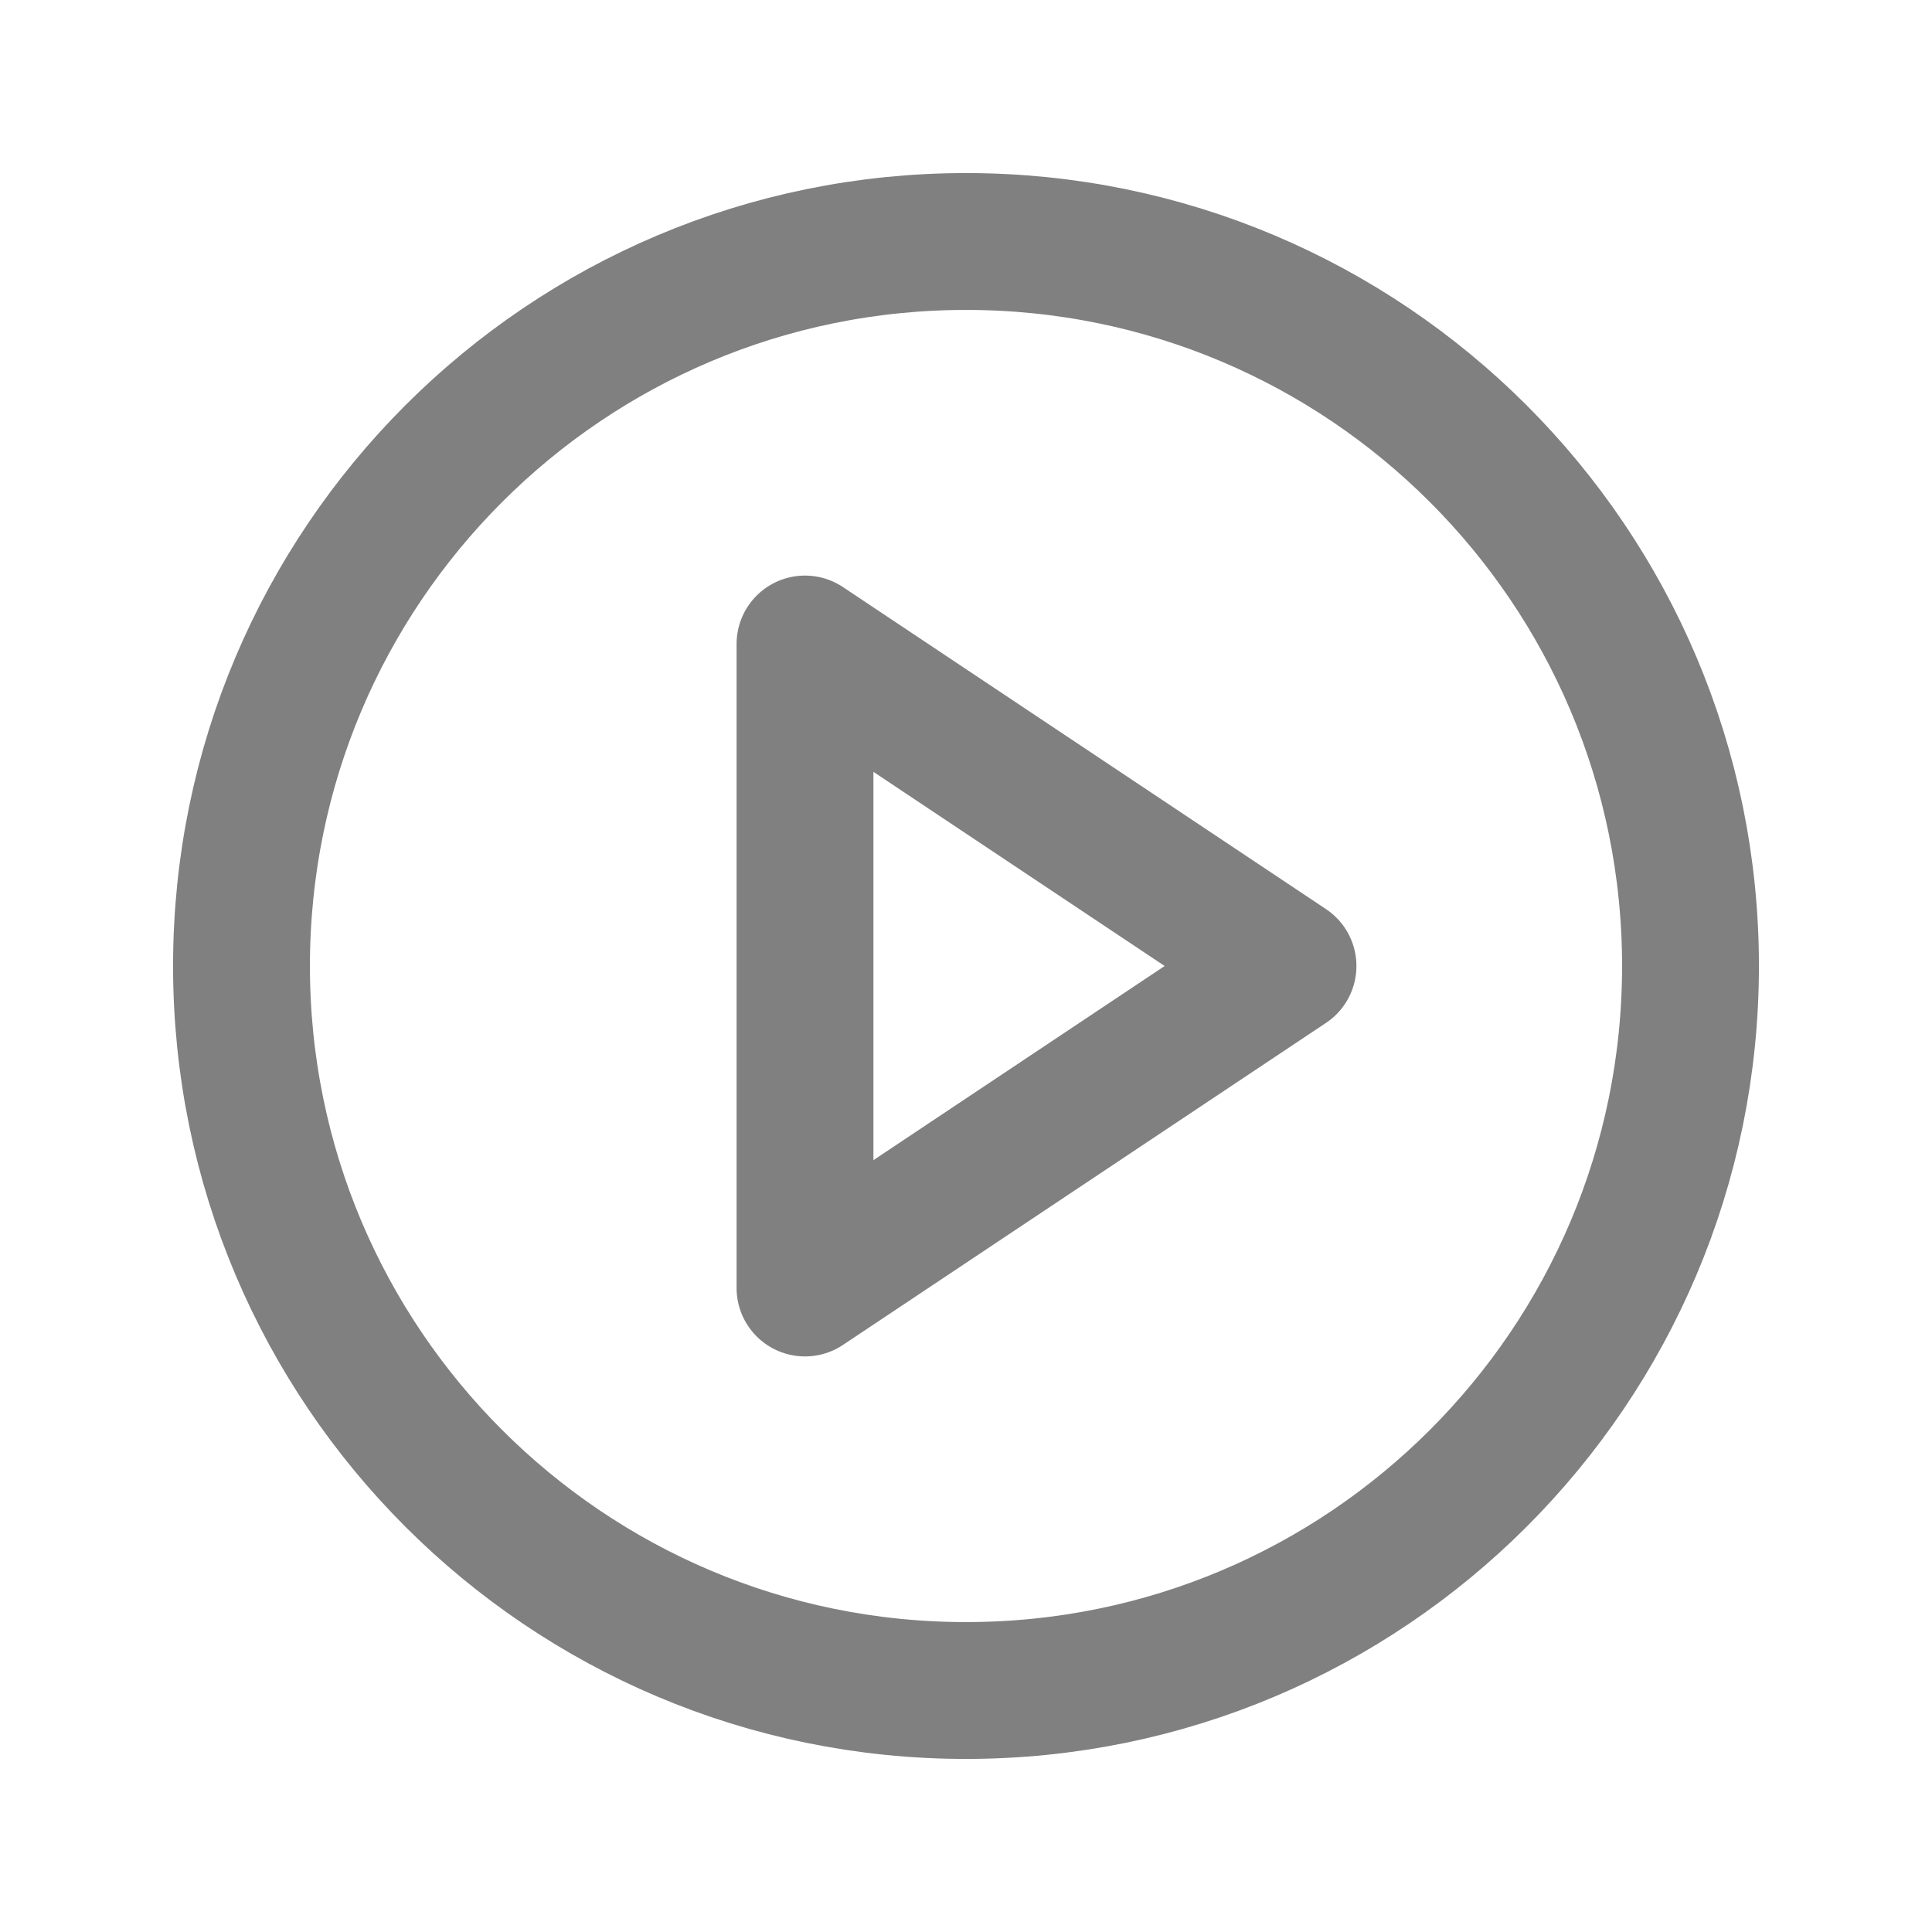
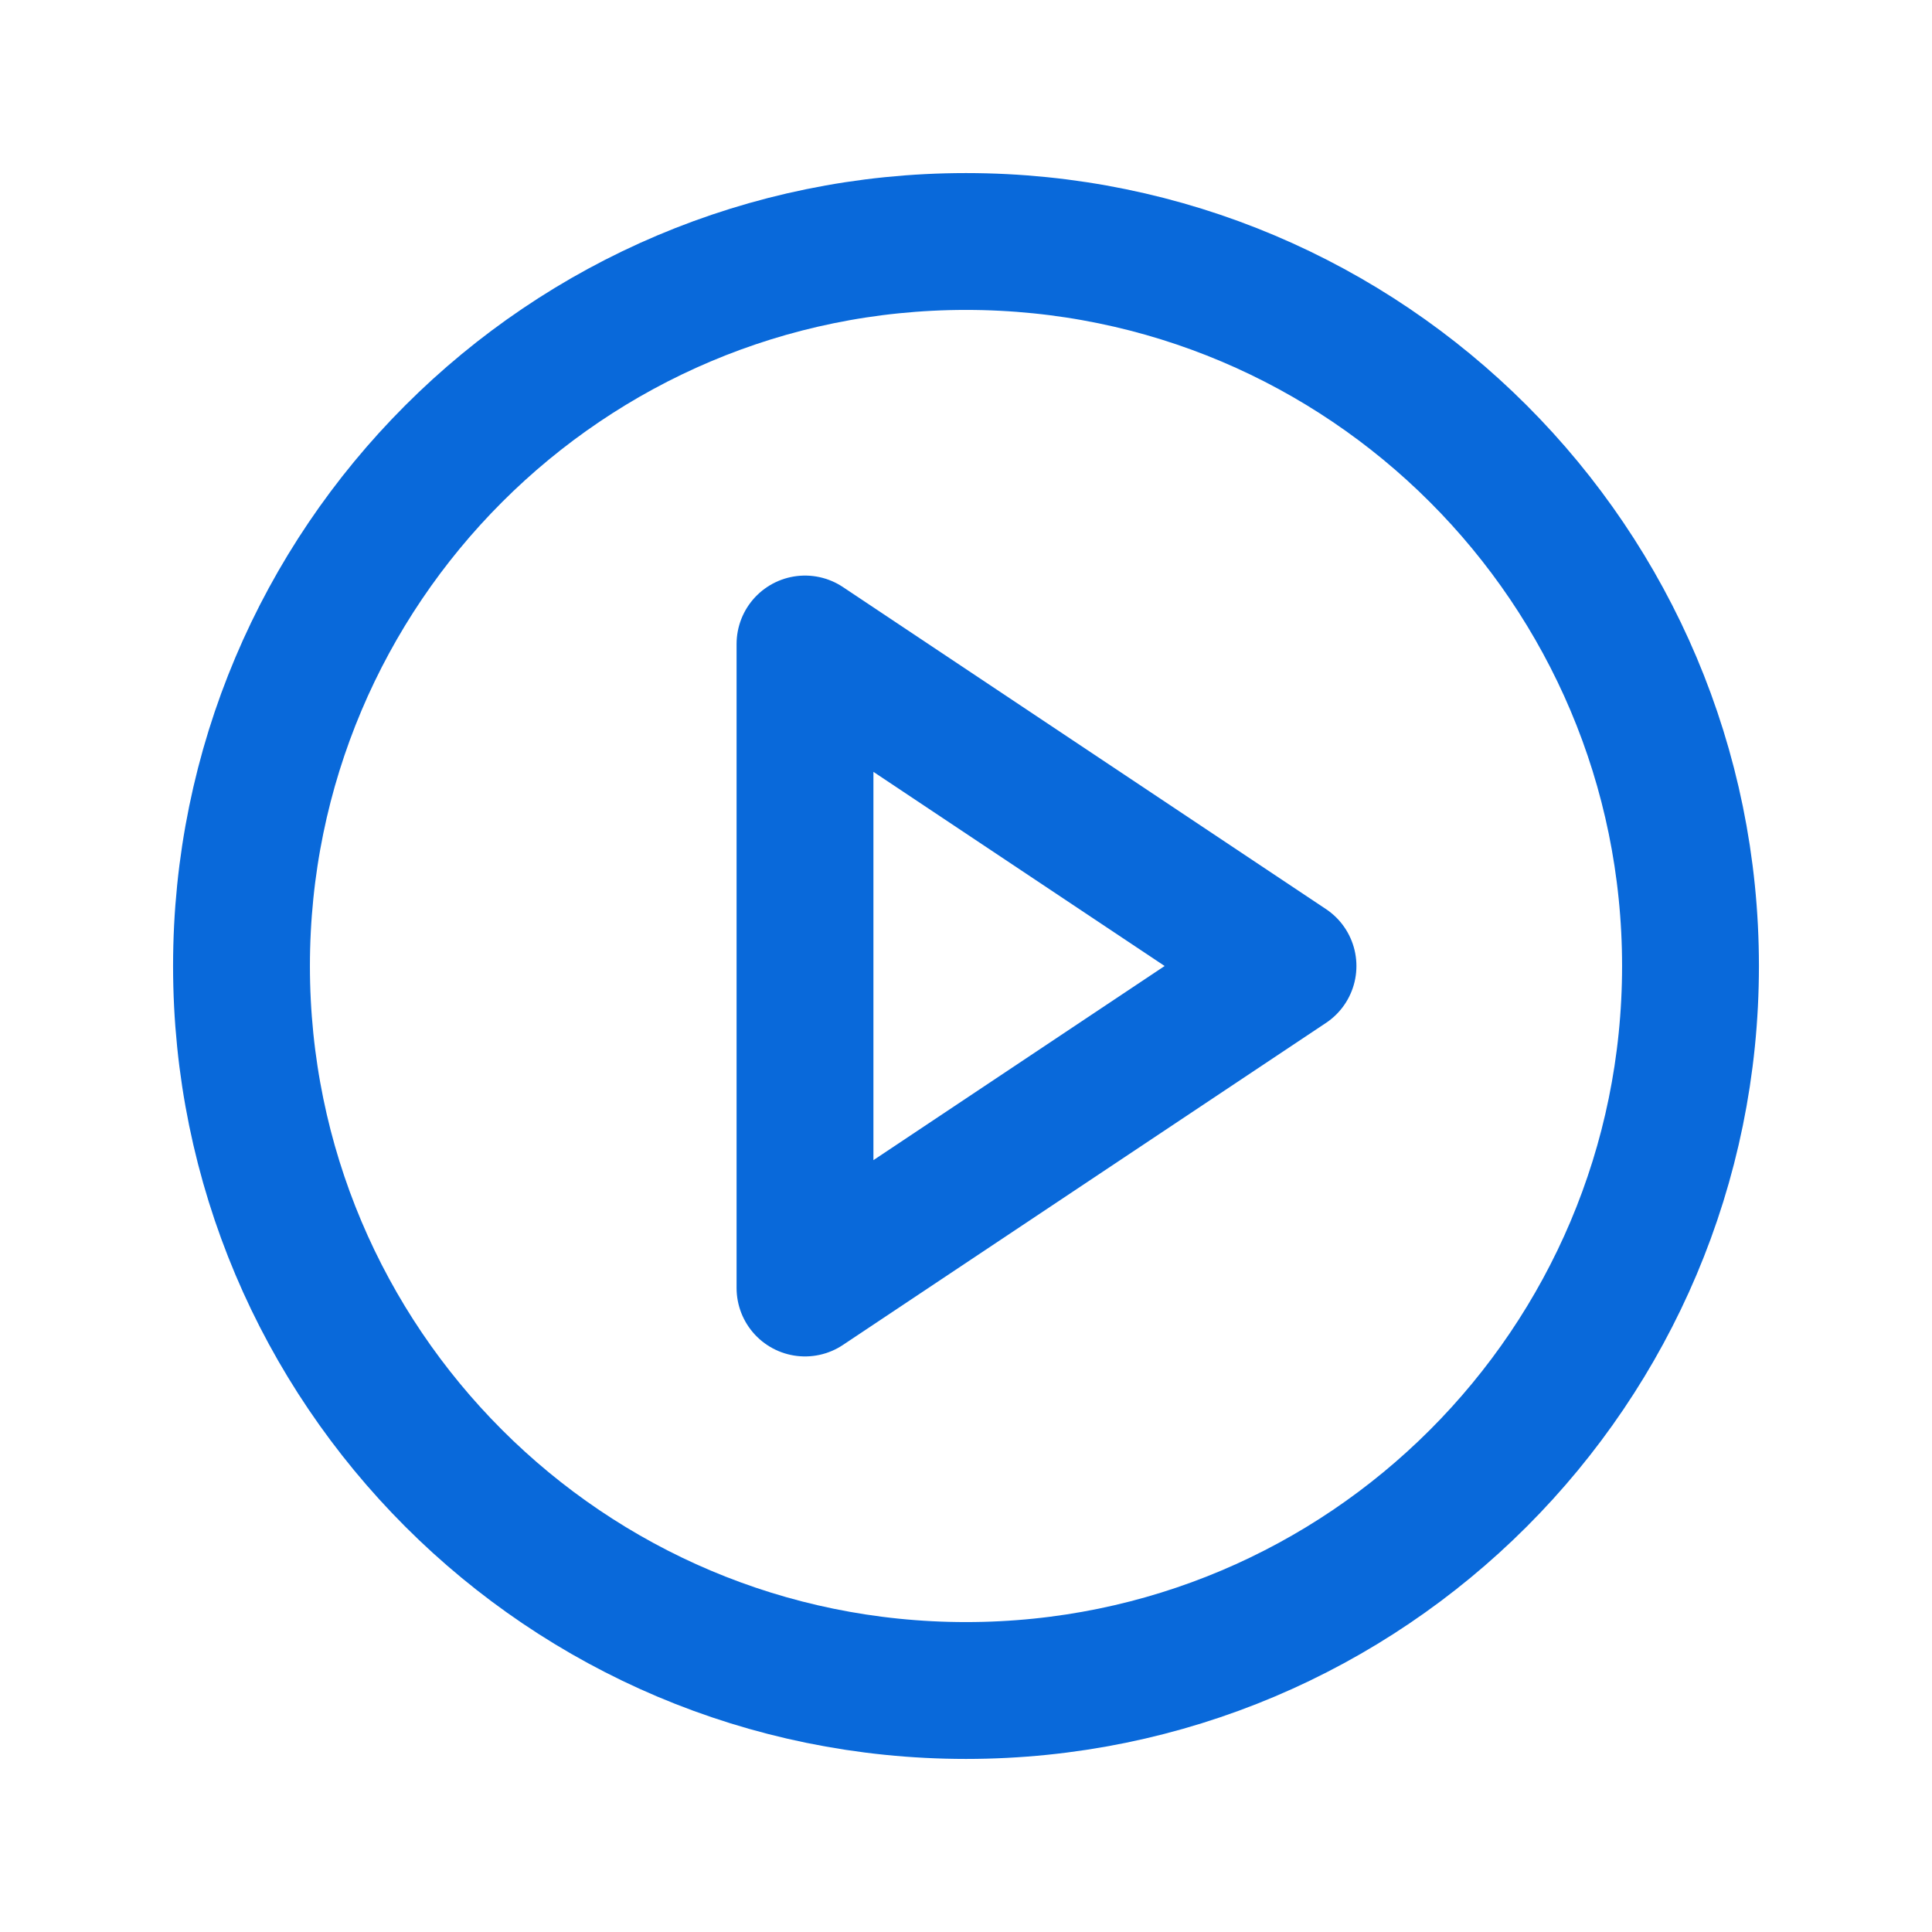
- <svg xmlns="http://www.w3.org/2000/svg" width="24" height="24" viewBox="0 0 24 24" fill="none" stroke="#808080" stroke-width="1.7" stroke-linecap="round" stroke-linejoin="round">
+ <svg xmlns="http://www.w3.org/2000/svg" width="24" height="24" viewBox="0 0 24 24" fill="none" stroke="#0969da" stroke-width="1.7" stroke-linecap="round" stroke-linejoin="round">
  <circle cx="12" cy="12" r="9" />
  <path d="m10 8 6 4-6 4Z" />
</svg>
